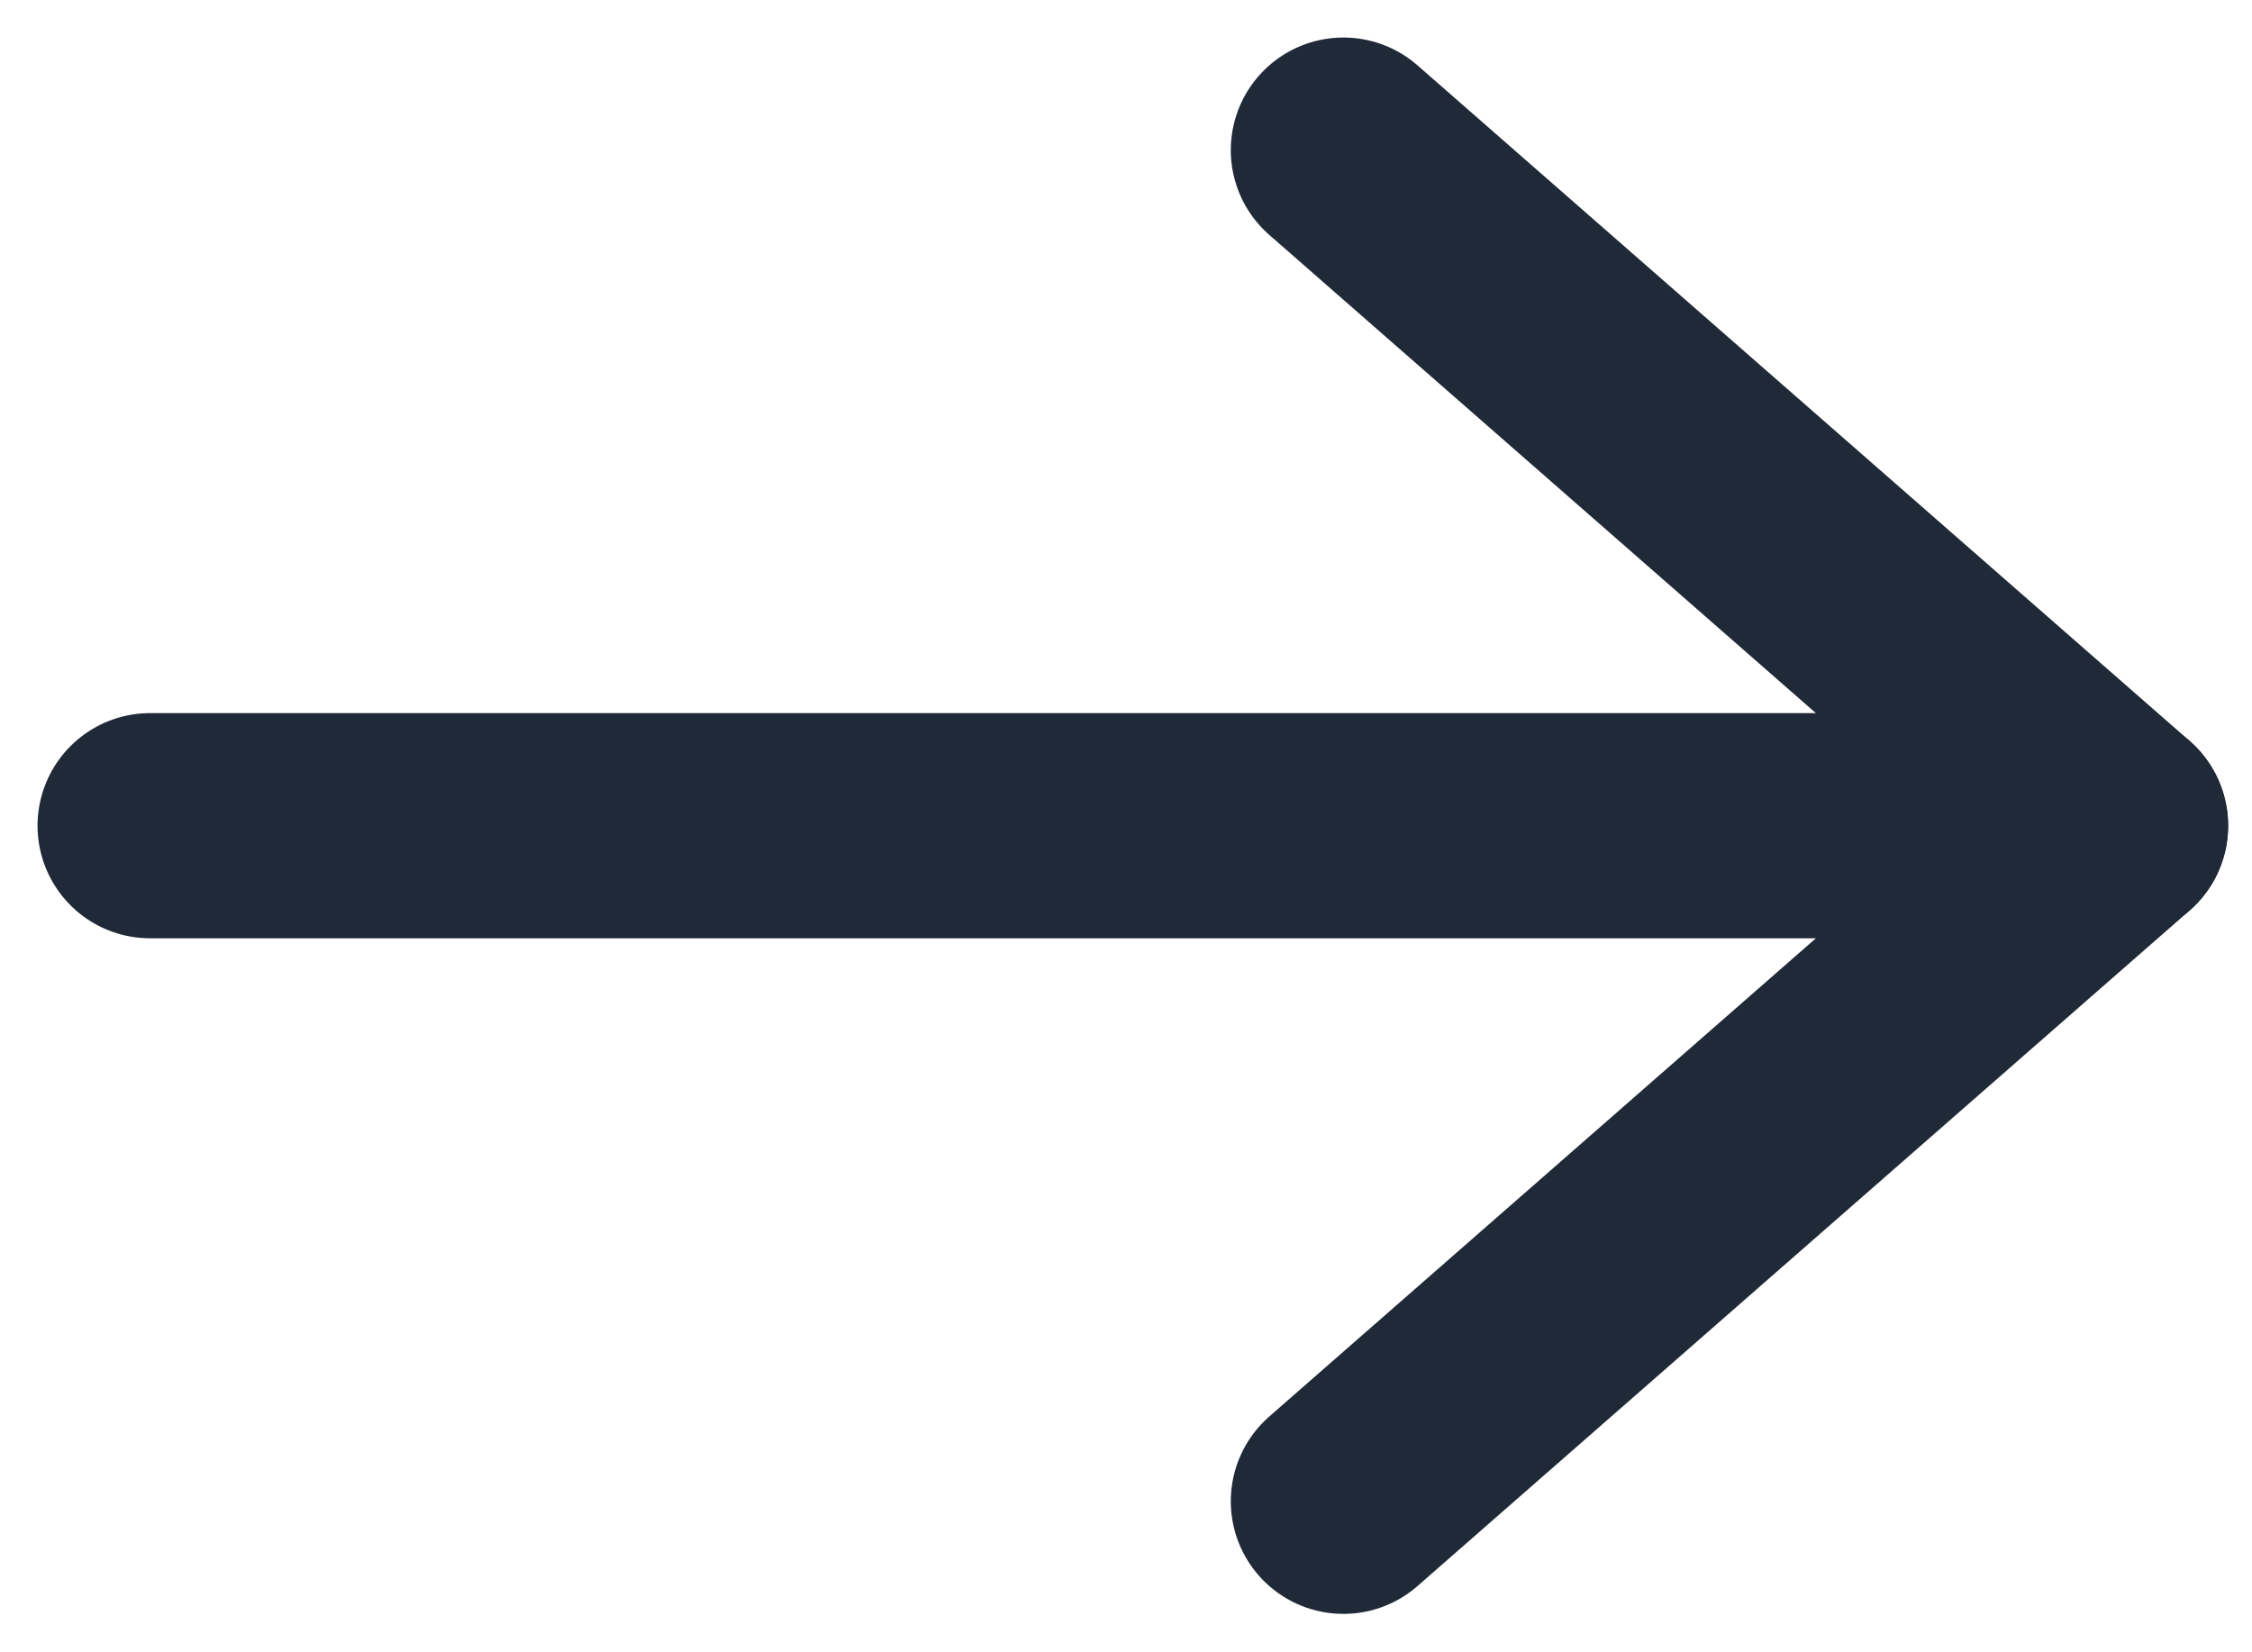
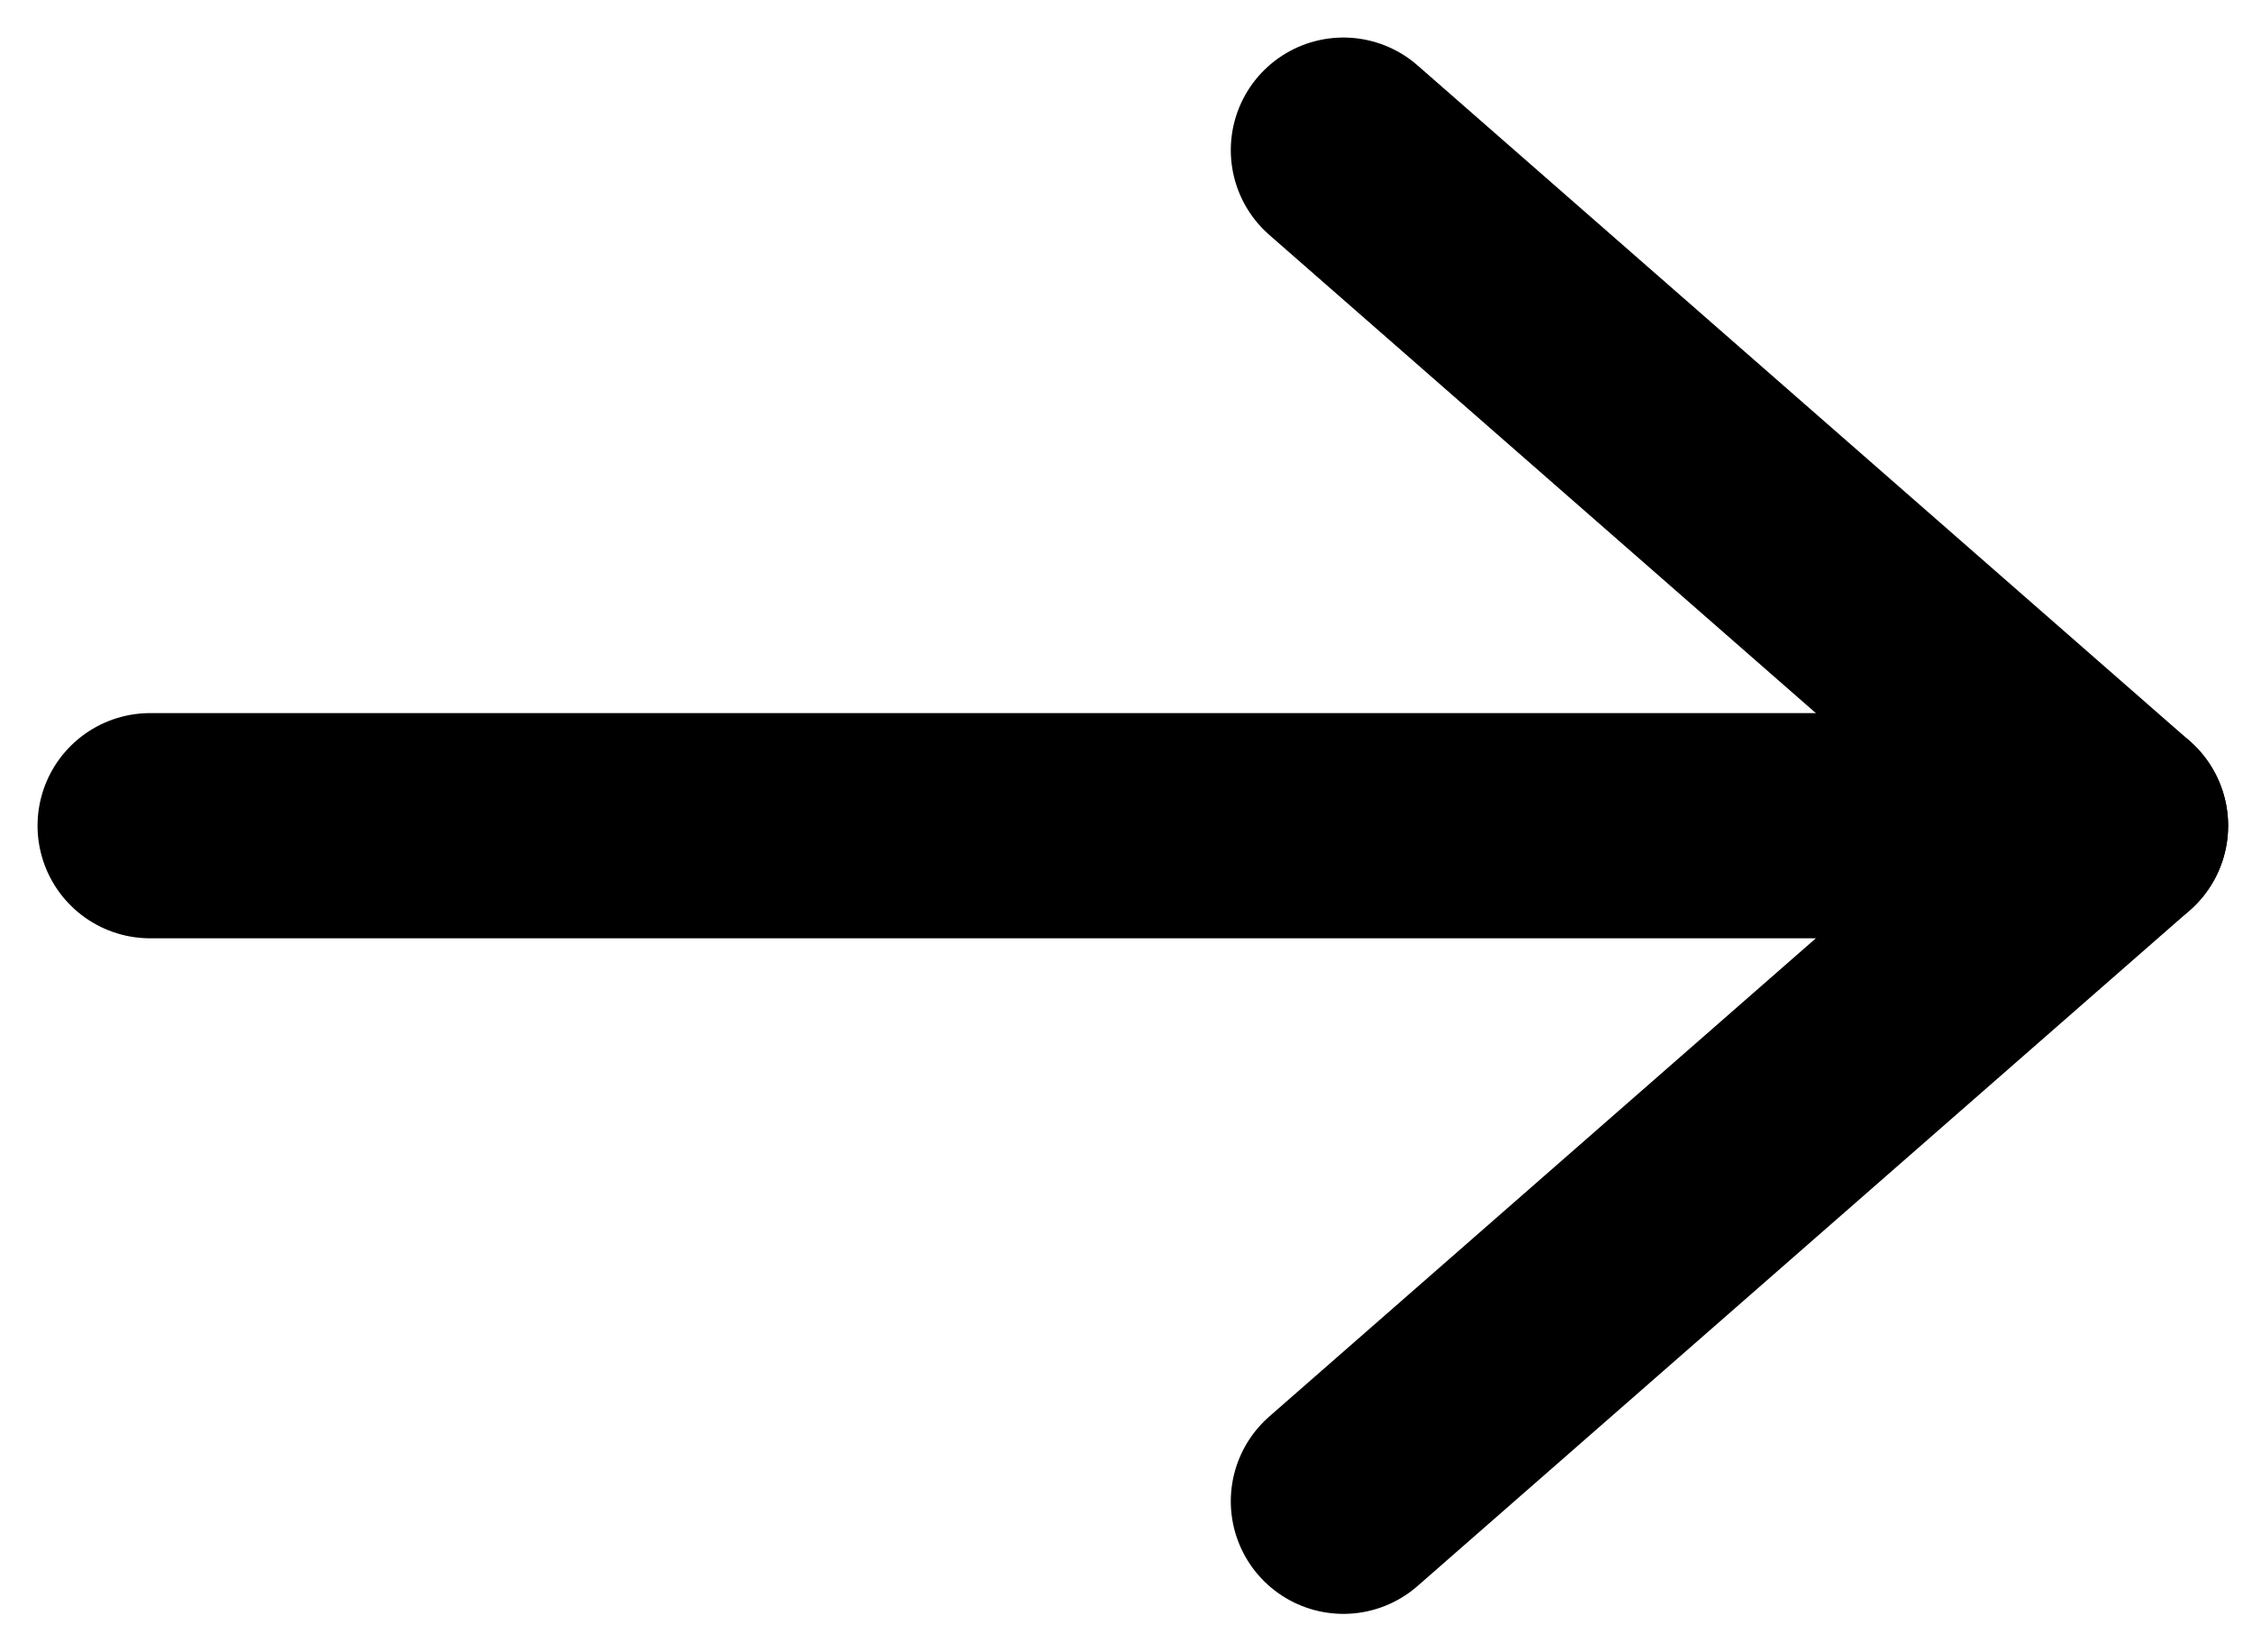
<svg xmlns="http://www.w3.org/2000/svg" width="15" height="11" viewBox="0 0 15 11" fill="none">
-   <path d="M1 5.5L14.091 5.5" stroke="#1f2937" stroke-width="1.5" stroke-linecap="round" stroke-linejoin="round" />
-   <path d="M8.948 1L14.091 5.5L8.948 10" stroke="#1f2937" stroke-width="1.5" stroke-linecap="round" stroke-linejoin="round" />
+   <path d="M1 5.5L14.091 5.5" stroke="currentColor" stroke-width="1.5" stroke-linecap="round" stroke-linejoin="round" />
+   <path d="M8.948 1L14.091 5.5L8.948 10" stroke="currentColor" stroke-width="1.5" stroke-linecap="round" stroke-linejoin="round" />
</svg>
